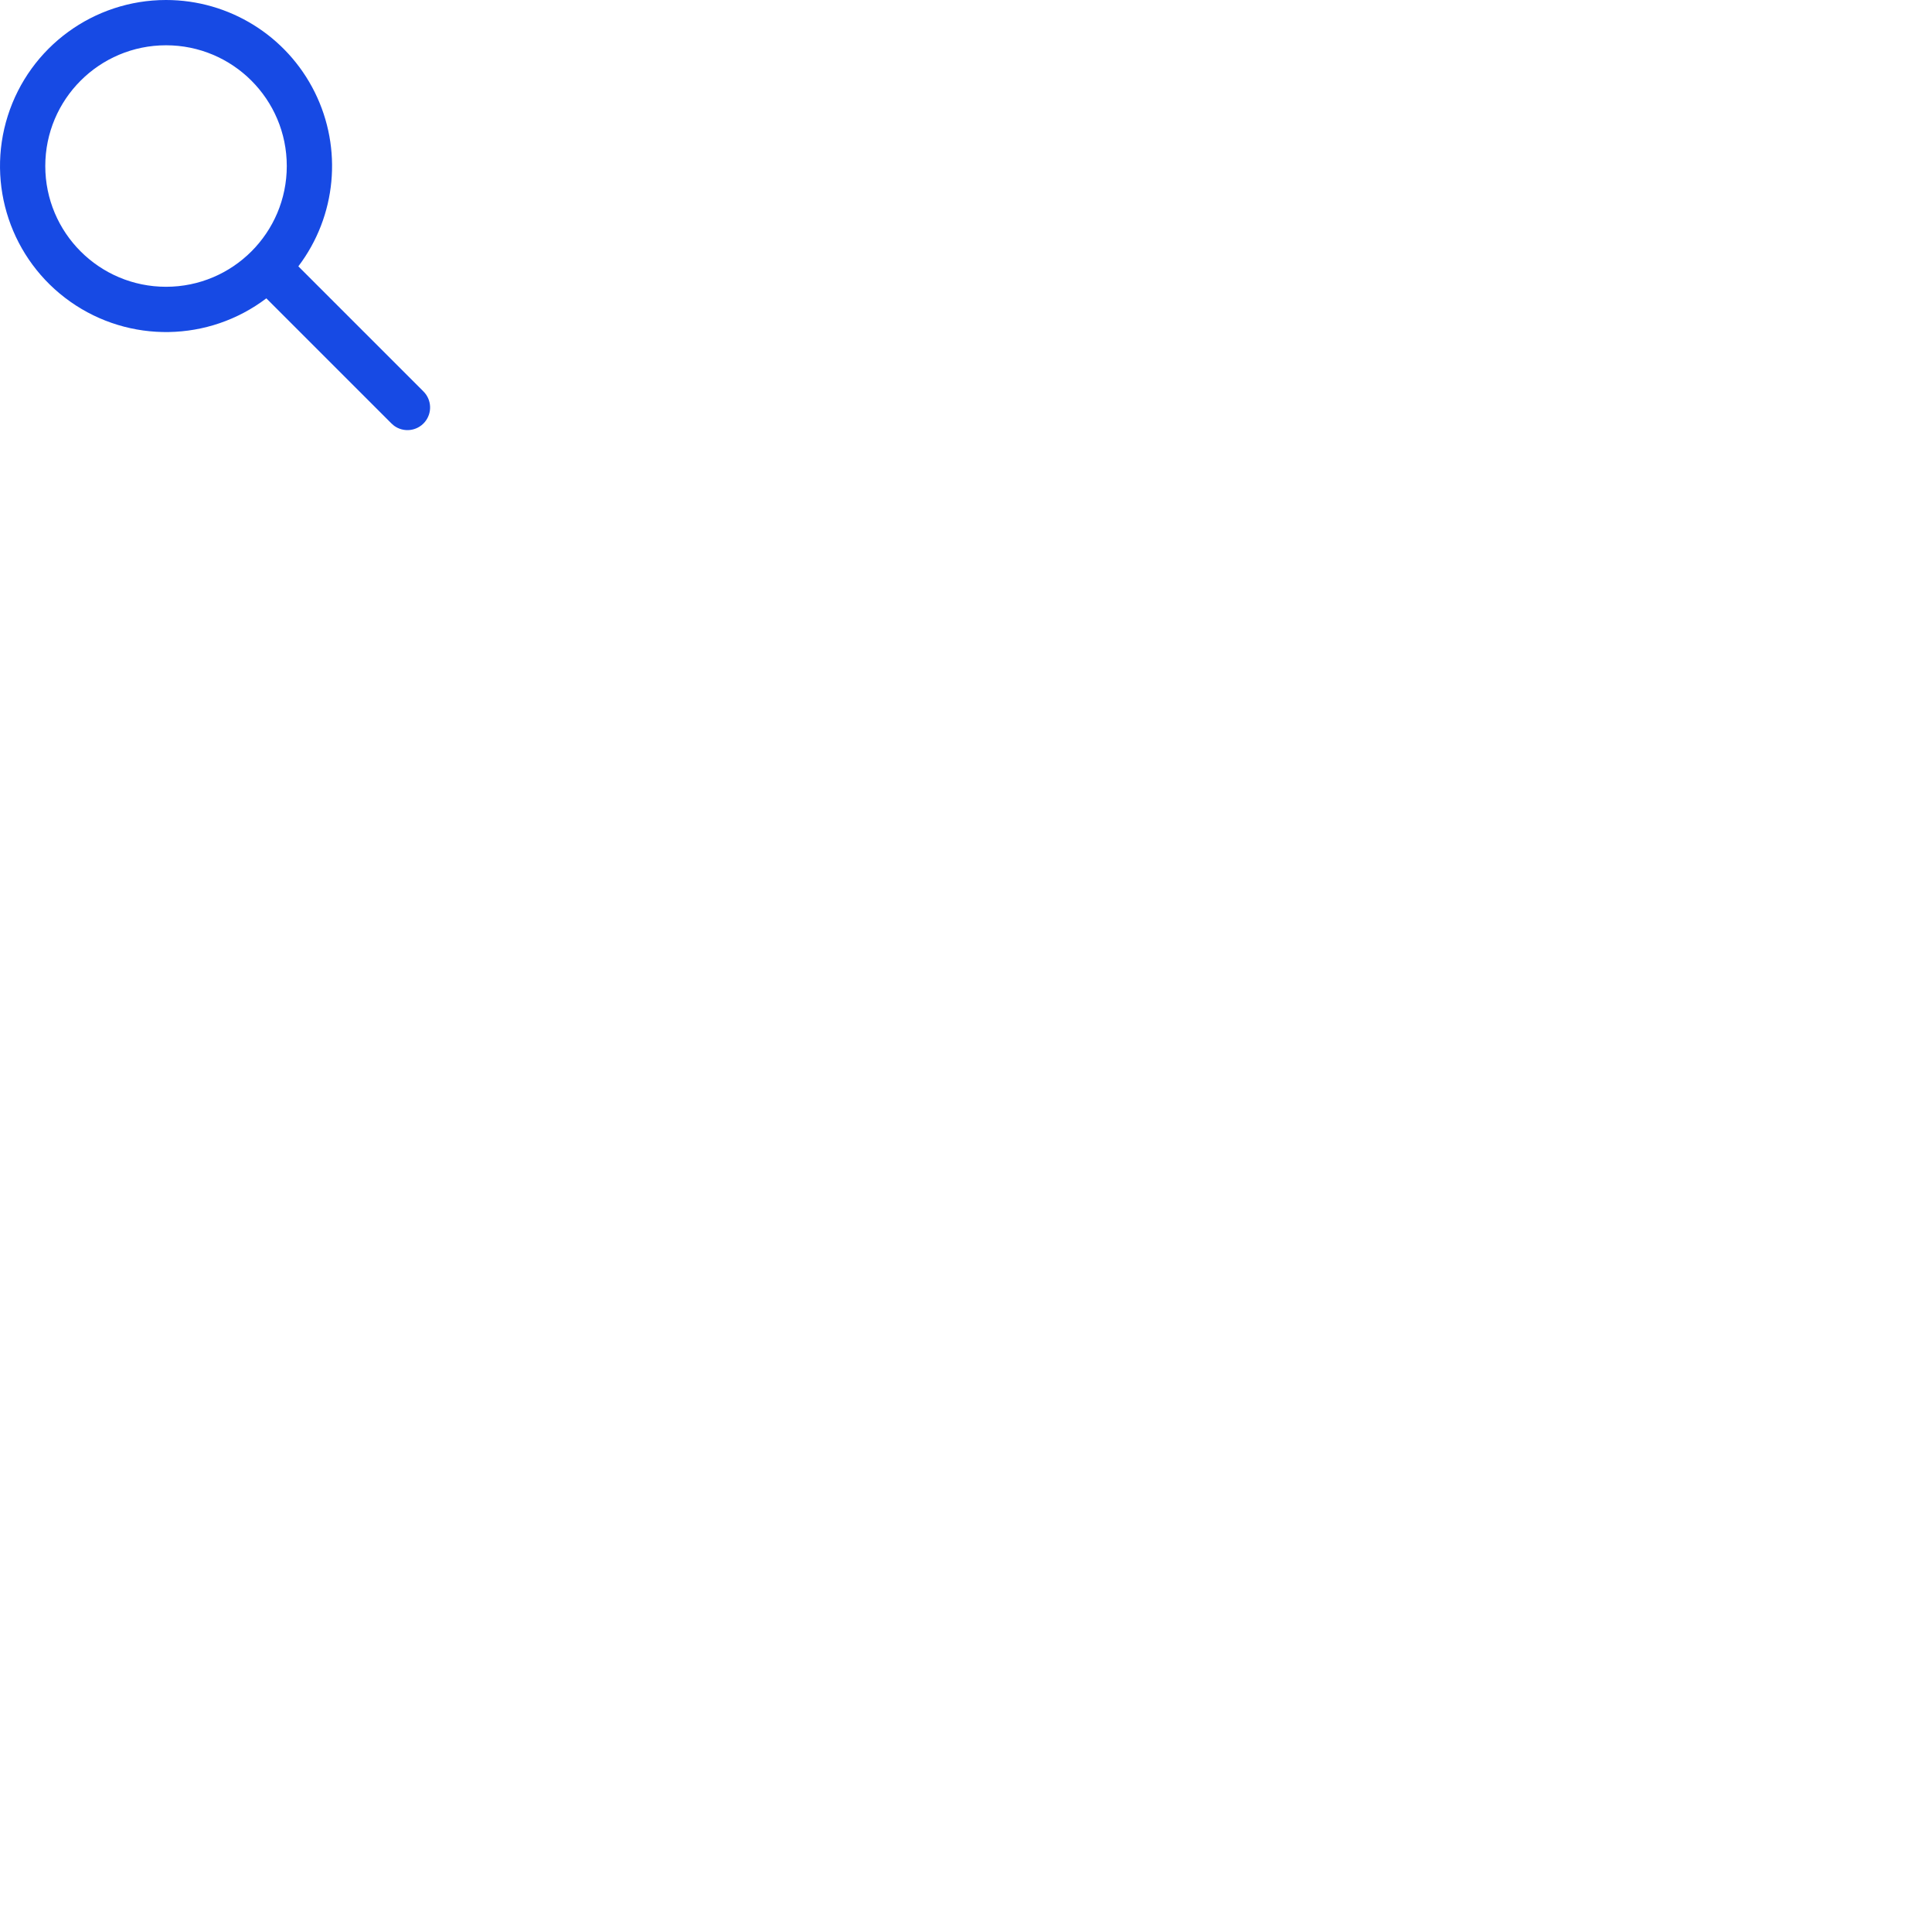
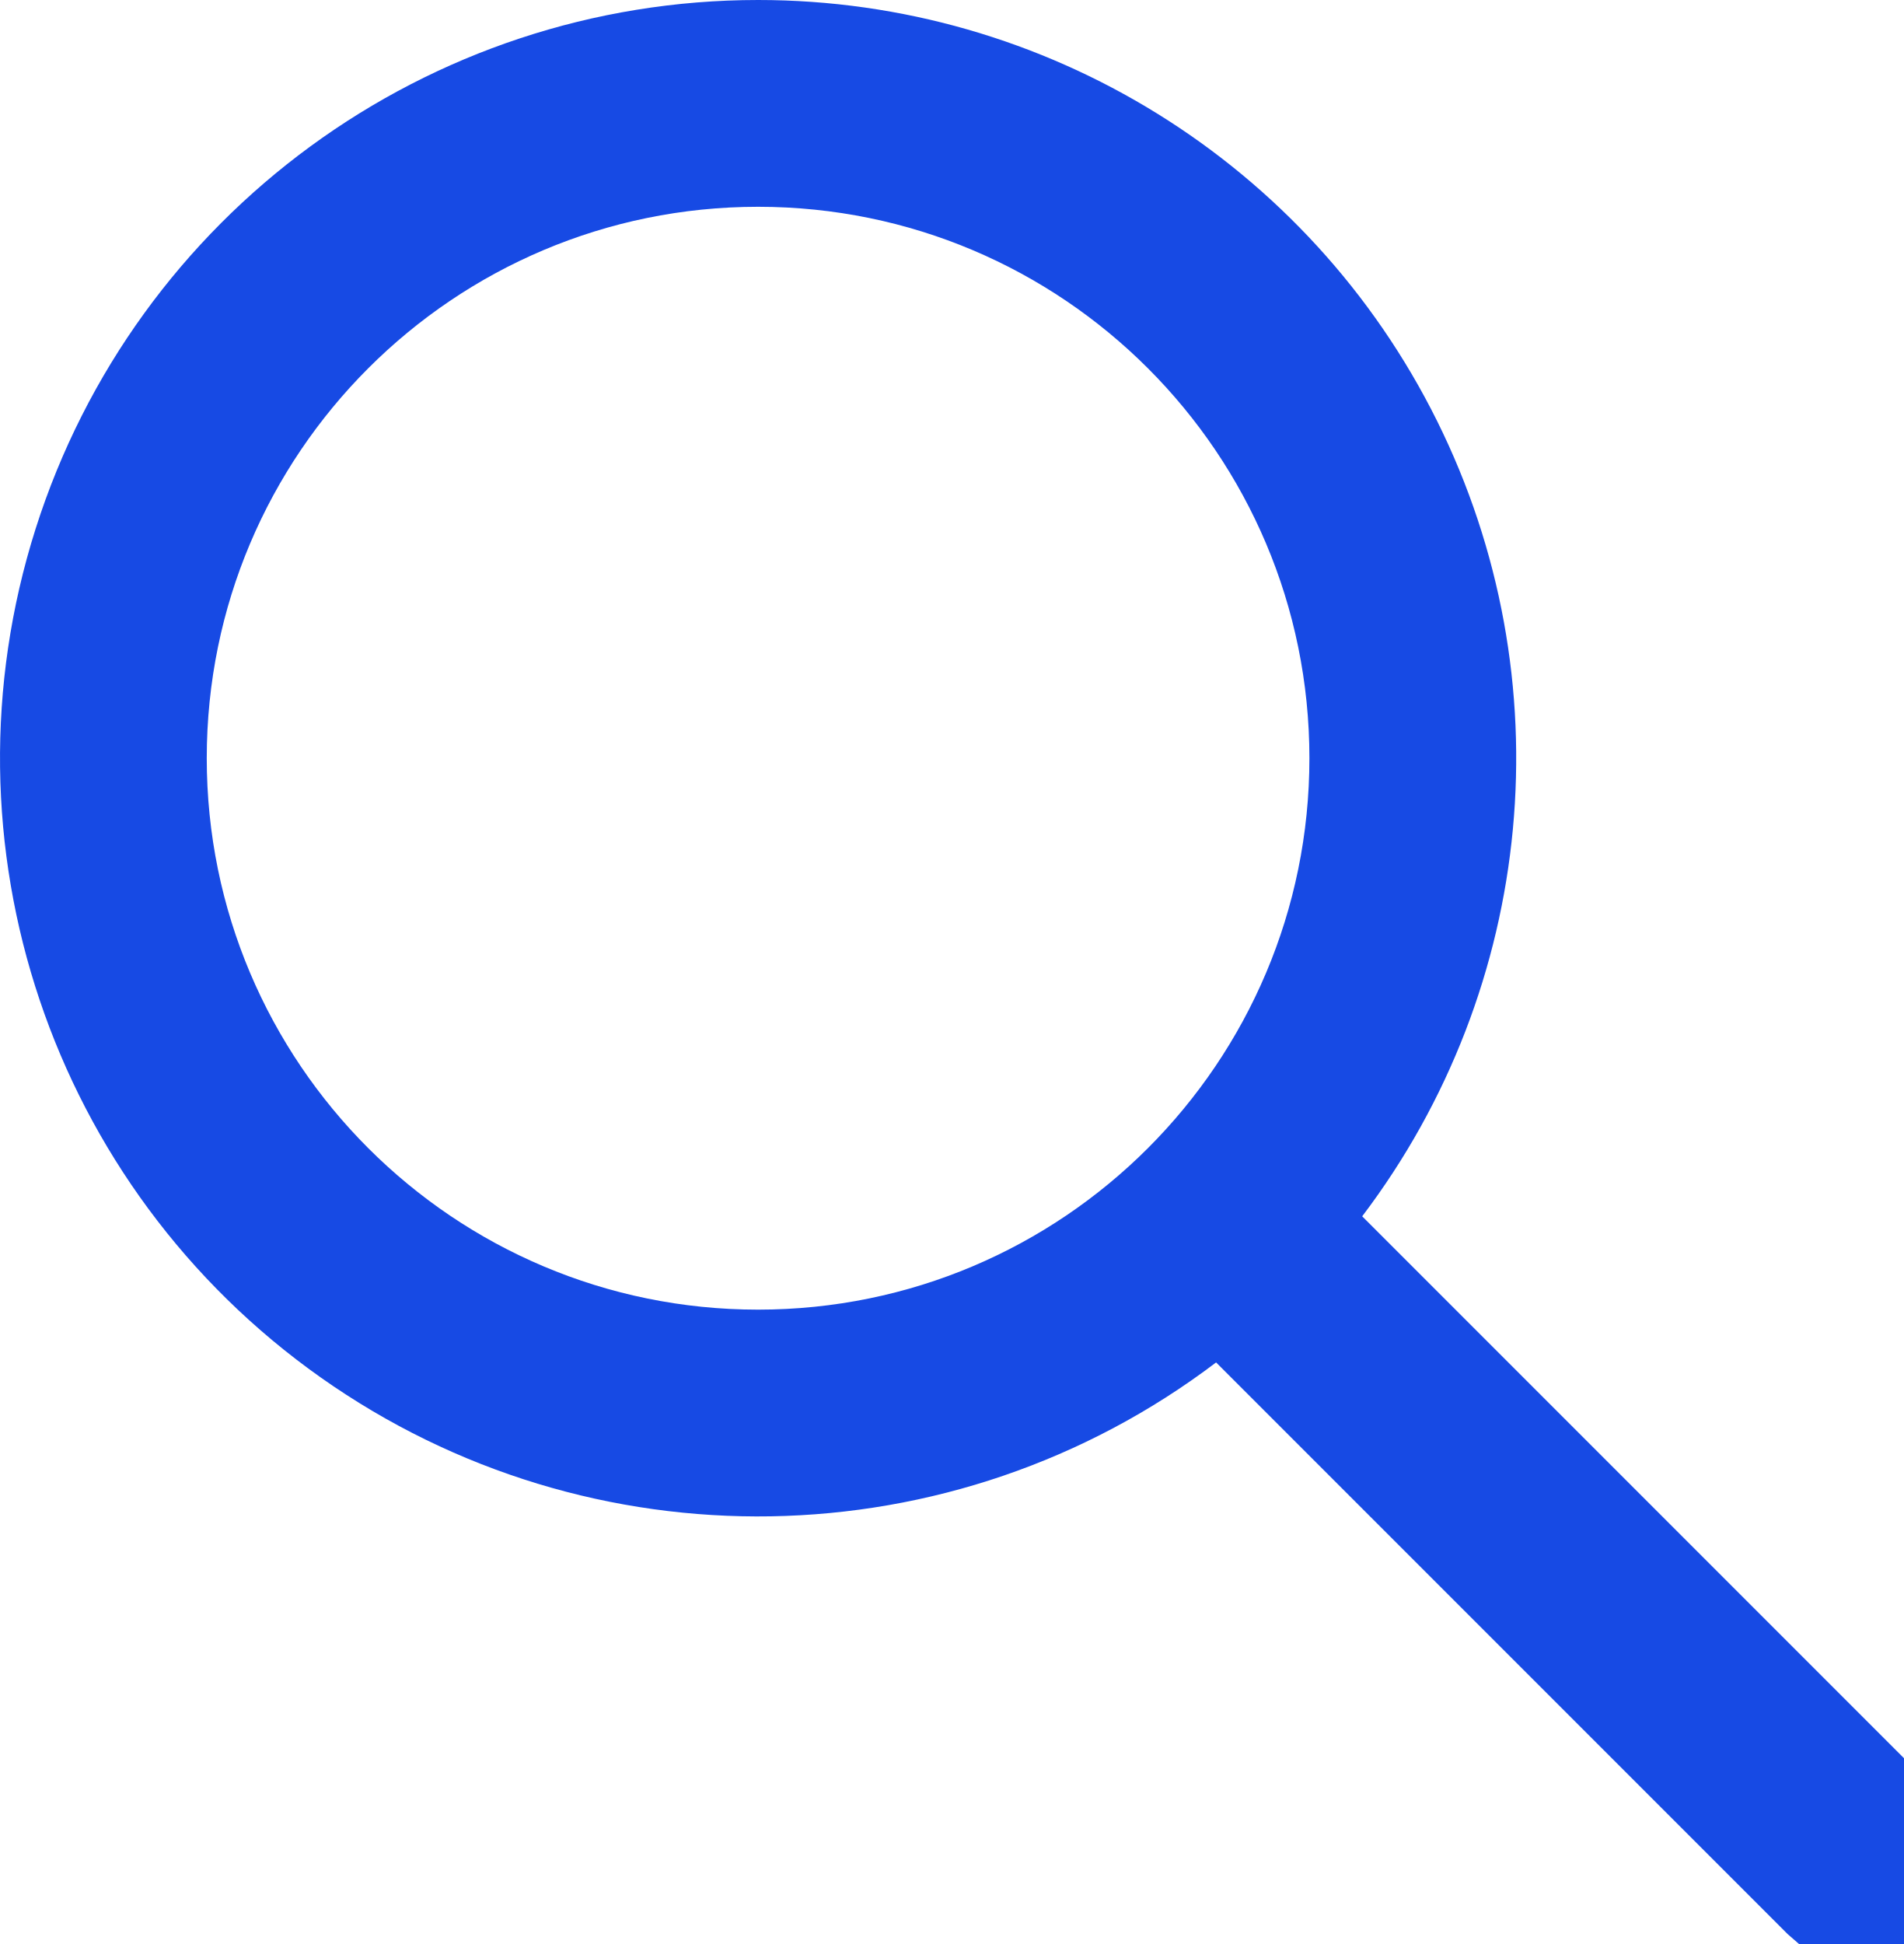
- <svg xmlns="http://www.w3.org/2000/svg" width="64" height="64" fill="none">
+ <svg xmlns="http://www.w3.org/2000/svg">
  <path fill="#174AE4" class="cdxscopei" d="M5.5 0a5.5 5.5 0 0 1 4.383 8.823l4.147 4.147a.75.75 0 0 1-.976 1.133l-.084-.073-4.147-4.147A5.5 5.5 0 1 1 5.5 0Zm0 1.5a4 4 0 1 0 0 8 4 4 0 0 0 0-8Z" />
</svg>
